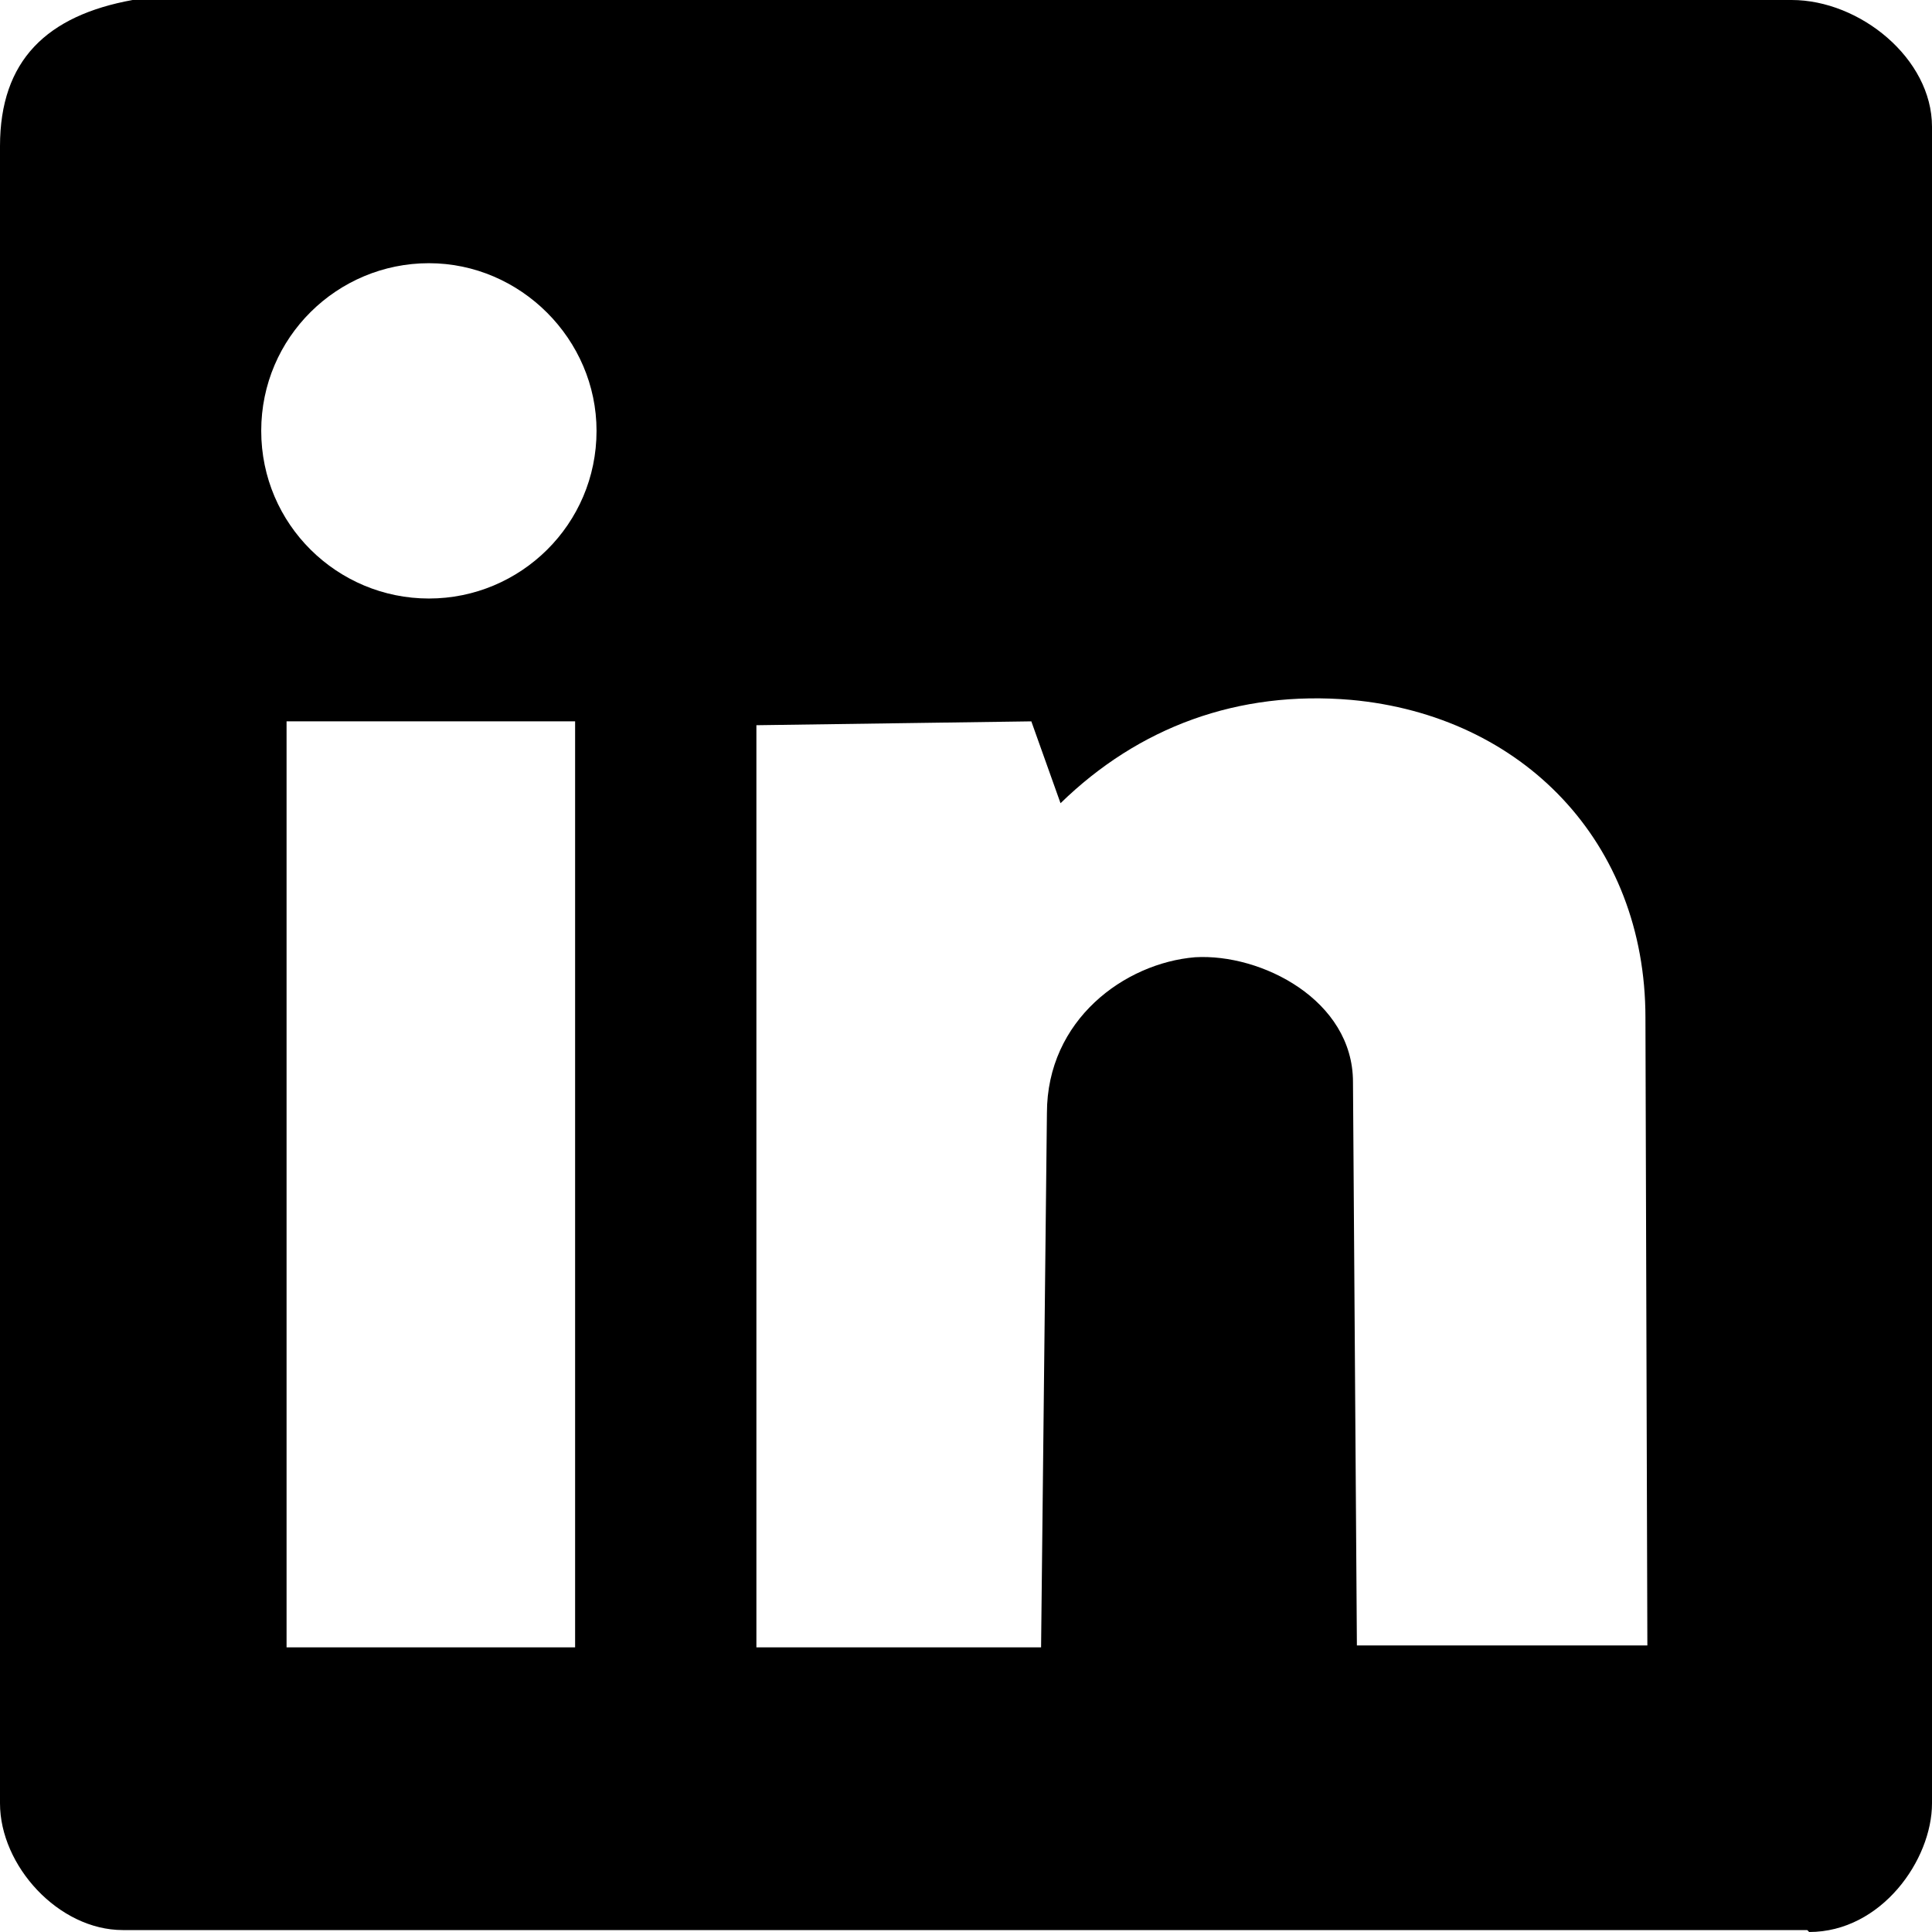
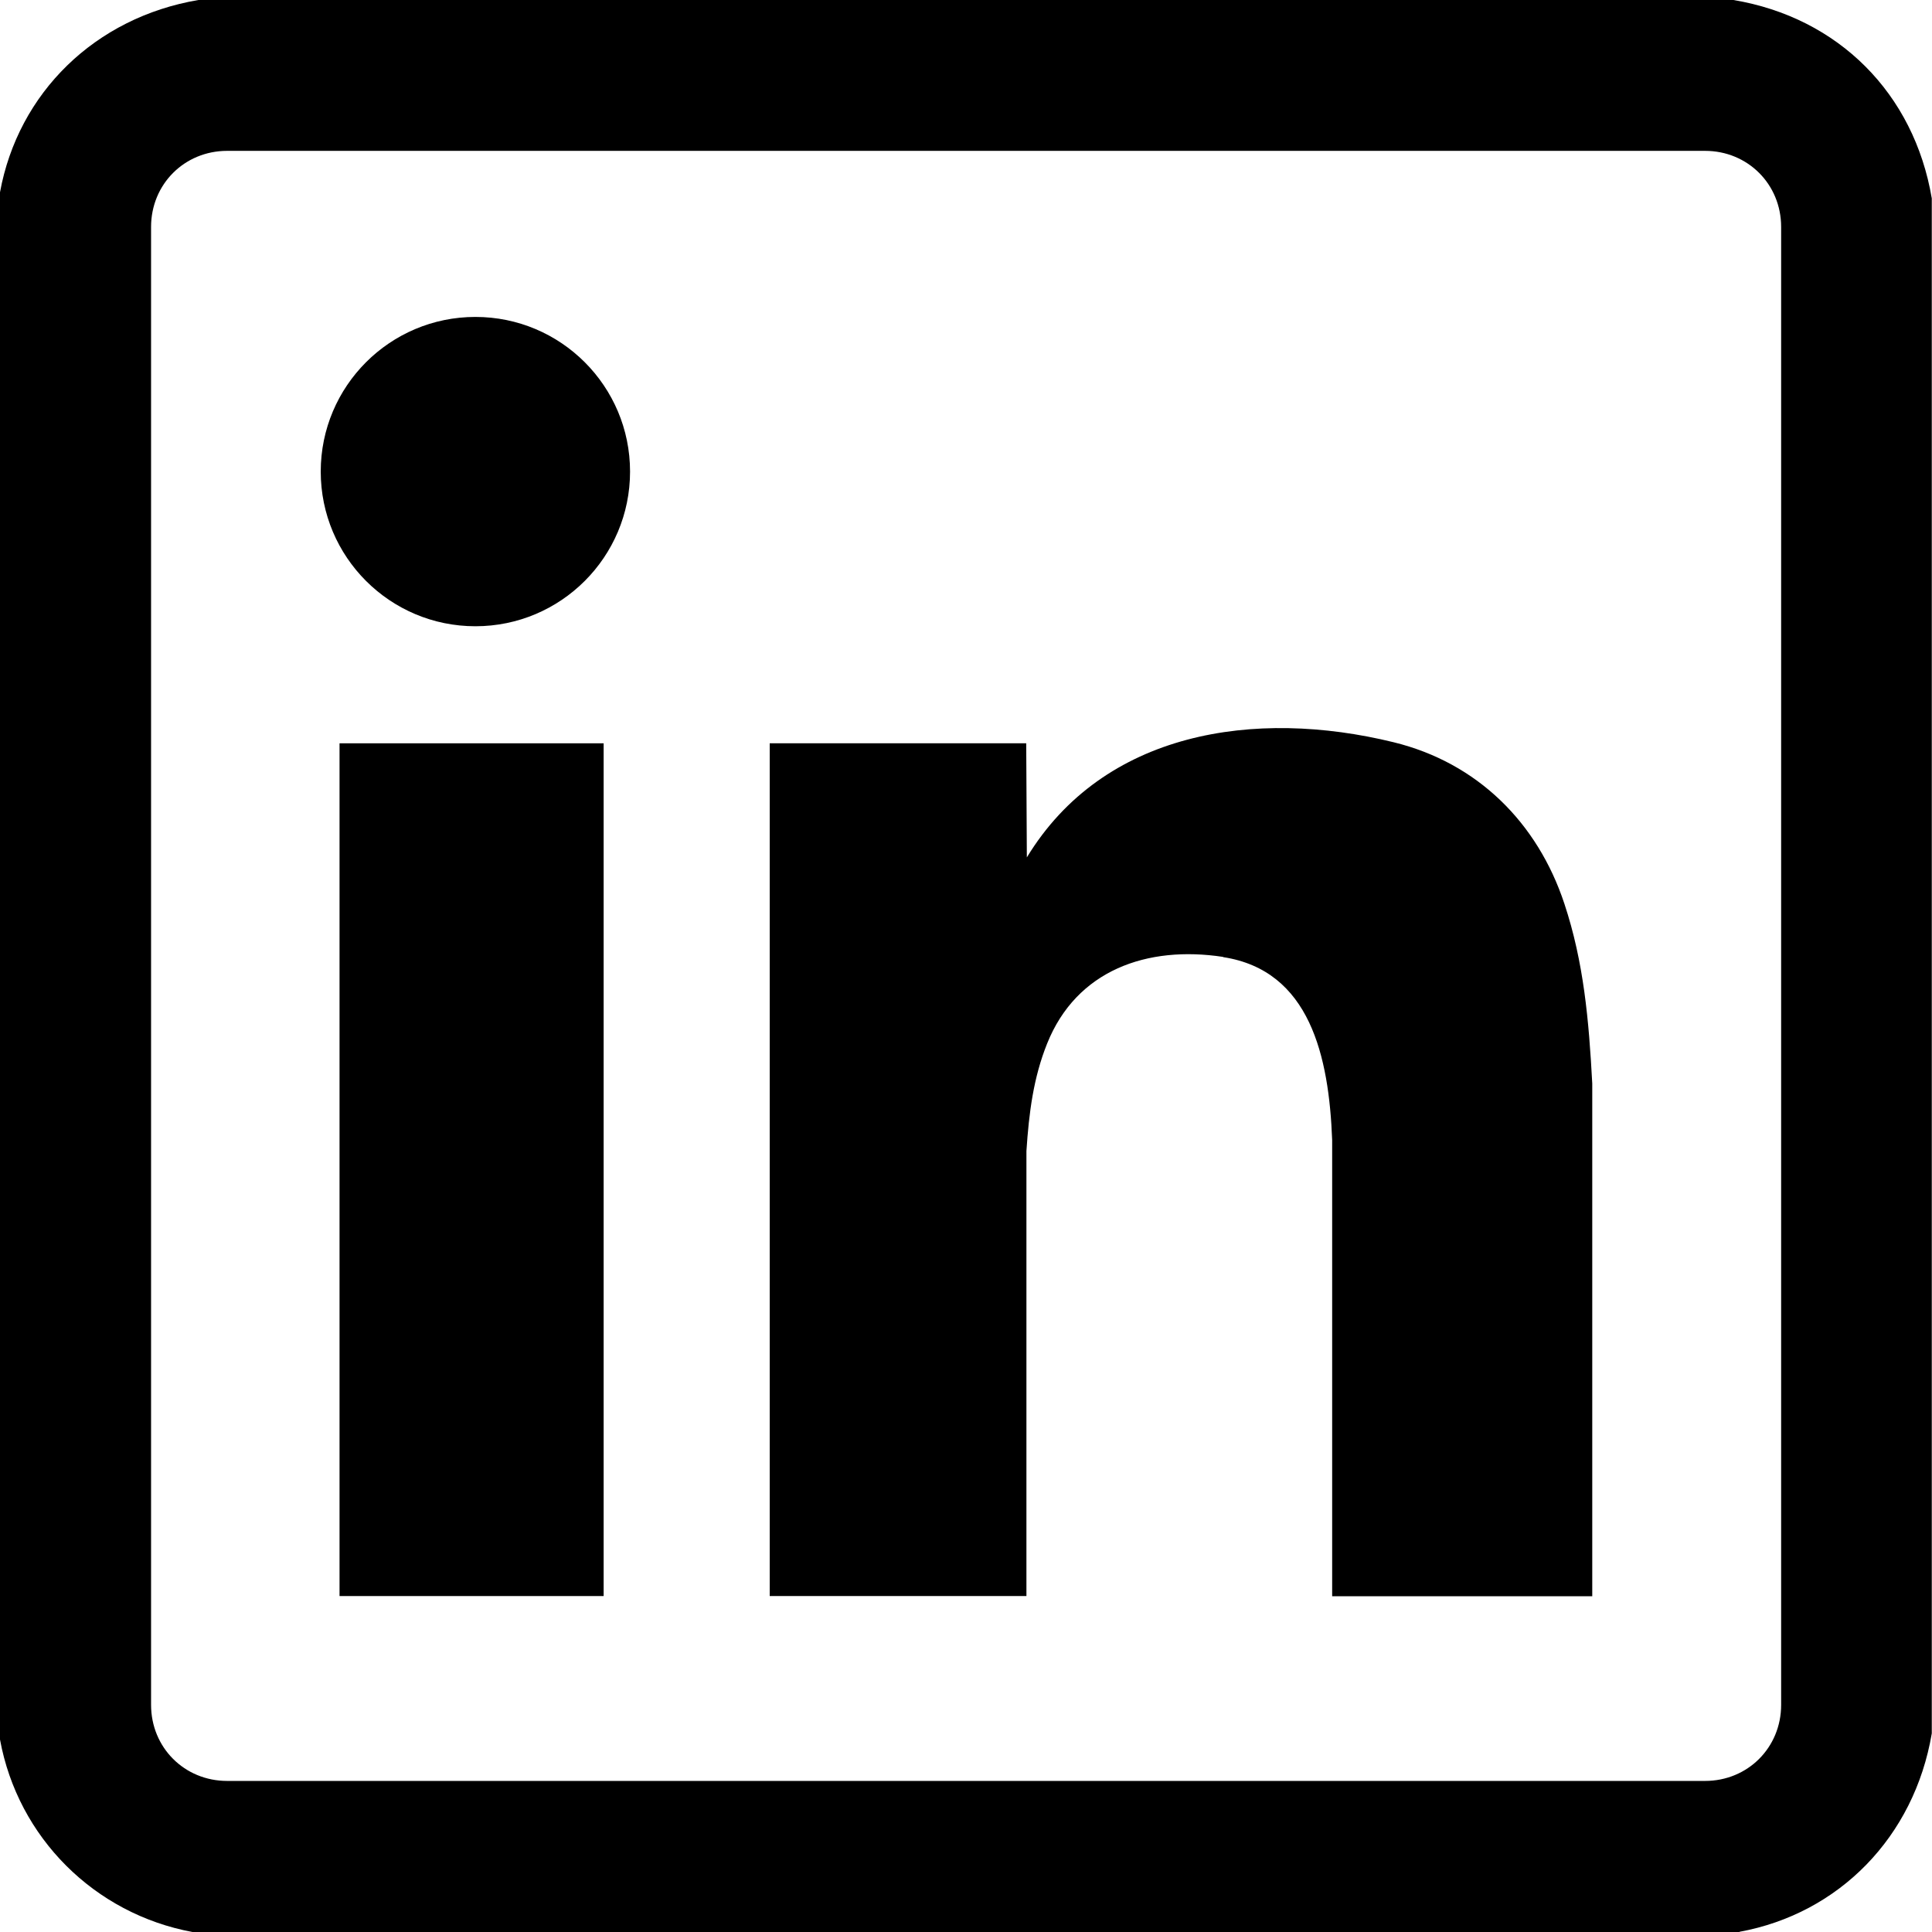
- <svg xmlns="http://www.w3.org/2000/svg" width="43" height="43" viewBox="0 0 43 43" fill="none">
-   <path d="M40.223 42.957H2.734C1.302 42.957 0 41.525 0 40.136V3.254C0 1.345 1.041 0.347 2.951 0H39.876C41.395 0 43 1.302 43 2.82V40.136C43 41.395 41.872 43 40.266 43L40.223 42.957ZM13.277 9.589C13.277 7.55 11.585 5.858 9.546 5.858C7.507 5.858 5.814 7.507 5.814 9.589C5.814 11.672 7.507 13.321 9.546 13.321C11.585 13.321 13.277 11.672 13.277 9.589ZM23.301 24.776C23.301 22.693 25.036 21.435 26.598 21.305C28.074 21.218 30.113 22.259 30.113 24.082L30.2 36.622H36.665L36.622 22.65C36.622 18.745 33.888 15.924 30.07 15.577C27.553 15.36 25.34 16.185 23.604 17.877L22.954 16.055L16.835 16.141V36.665H23.171L23.301 24.776ZM12.8 16.055H6.378V36.665H12.8V16.055Z" fill="black" />
+ <svg xmlns="http://www.w3.org/2000/svg" id="Capa_1" data-name="Capa 1" viewBox="0 0 91.44 91.44">
+   <path d="M82.33,91.44H9.11c-4.64-.86-8.26-4.47-9.11-9.11V9.1C.86,4.4,4.49.83,9.39,0h72.65c4.97.83,8.55,4.42,9.39,9.39v72.65c-.83,4.91-4.4,8.53-9.1,9.39ZM80.7,84.29c2.02,0,3.6-1.58,3.6-3.6V10.74c0-2.02-1.58-3.6-3.6-3.6H10.75c-2.02,0-3.6,1.58-3.6,3.6v69.95c0,2.02,1.58,3.6,3.6,3.6h69.95Z" />
+   <circle cx="22.5" cy="22.32" r="7.32" />
+   <g>
+     <path d="M57.89,45.29c-3.6-.55-6.94.63-8.33,4.1-.65,1.62-.86,3.27-.98,5.09v21.06s-12.15,0-12.15,0v-40.36s12.14,0,12.14,0l.03,5.4c3.63-5.97,10.79-7.06,17.36-5.45,3.96.97,6.81,3.8,8.08,7.64.92,2.77,1.16,5.52,1.32,8.51v24.27s-12.31,0-12.31,0v-21.59c-.15-3.96-1.05-8.03-5.16-8.66Z" />
+     <rect x="16.07" y="35.18" width="12.5" height="40.36" />
+   </g>
</svg>
